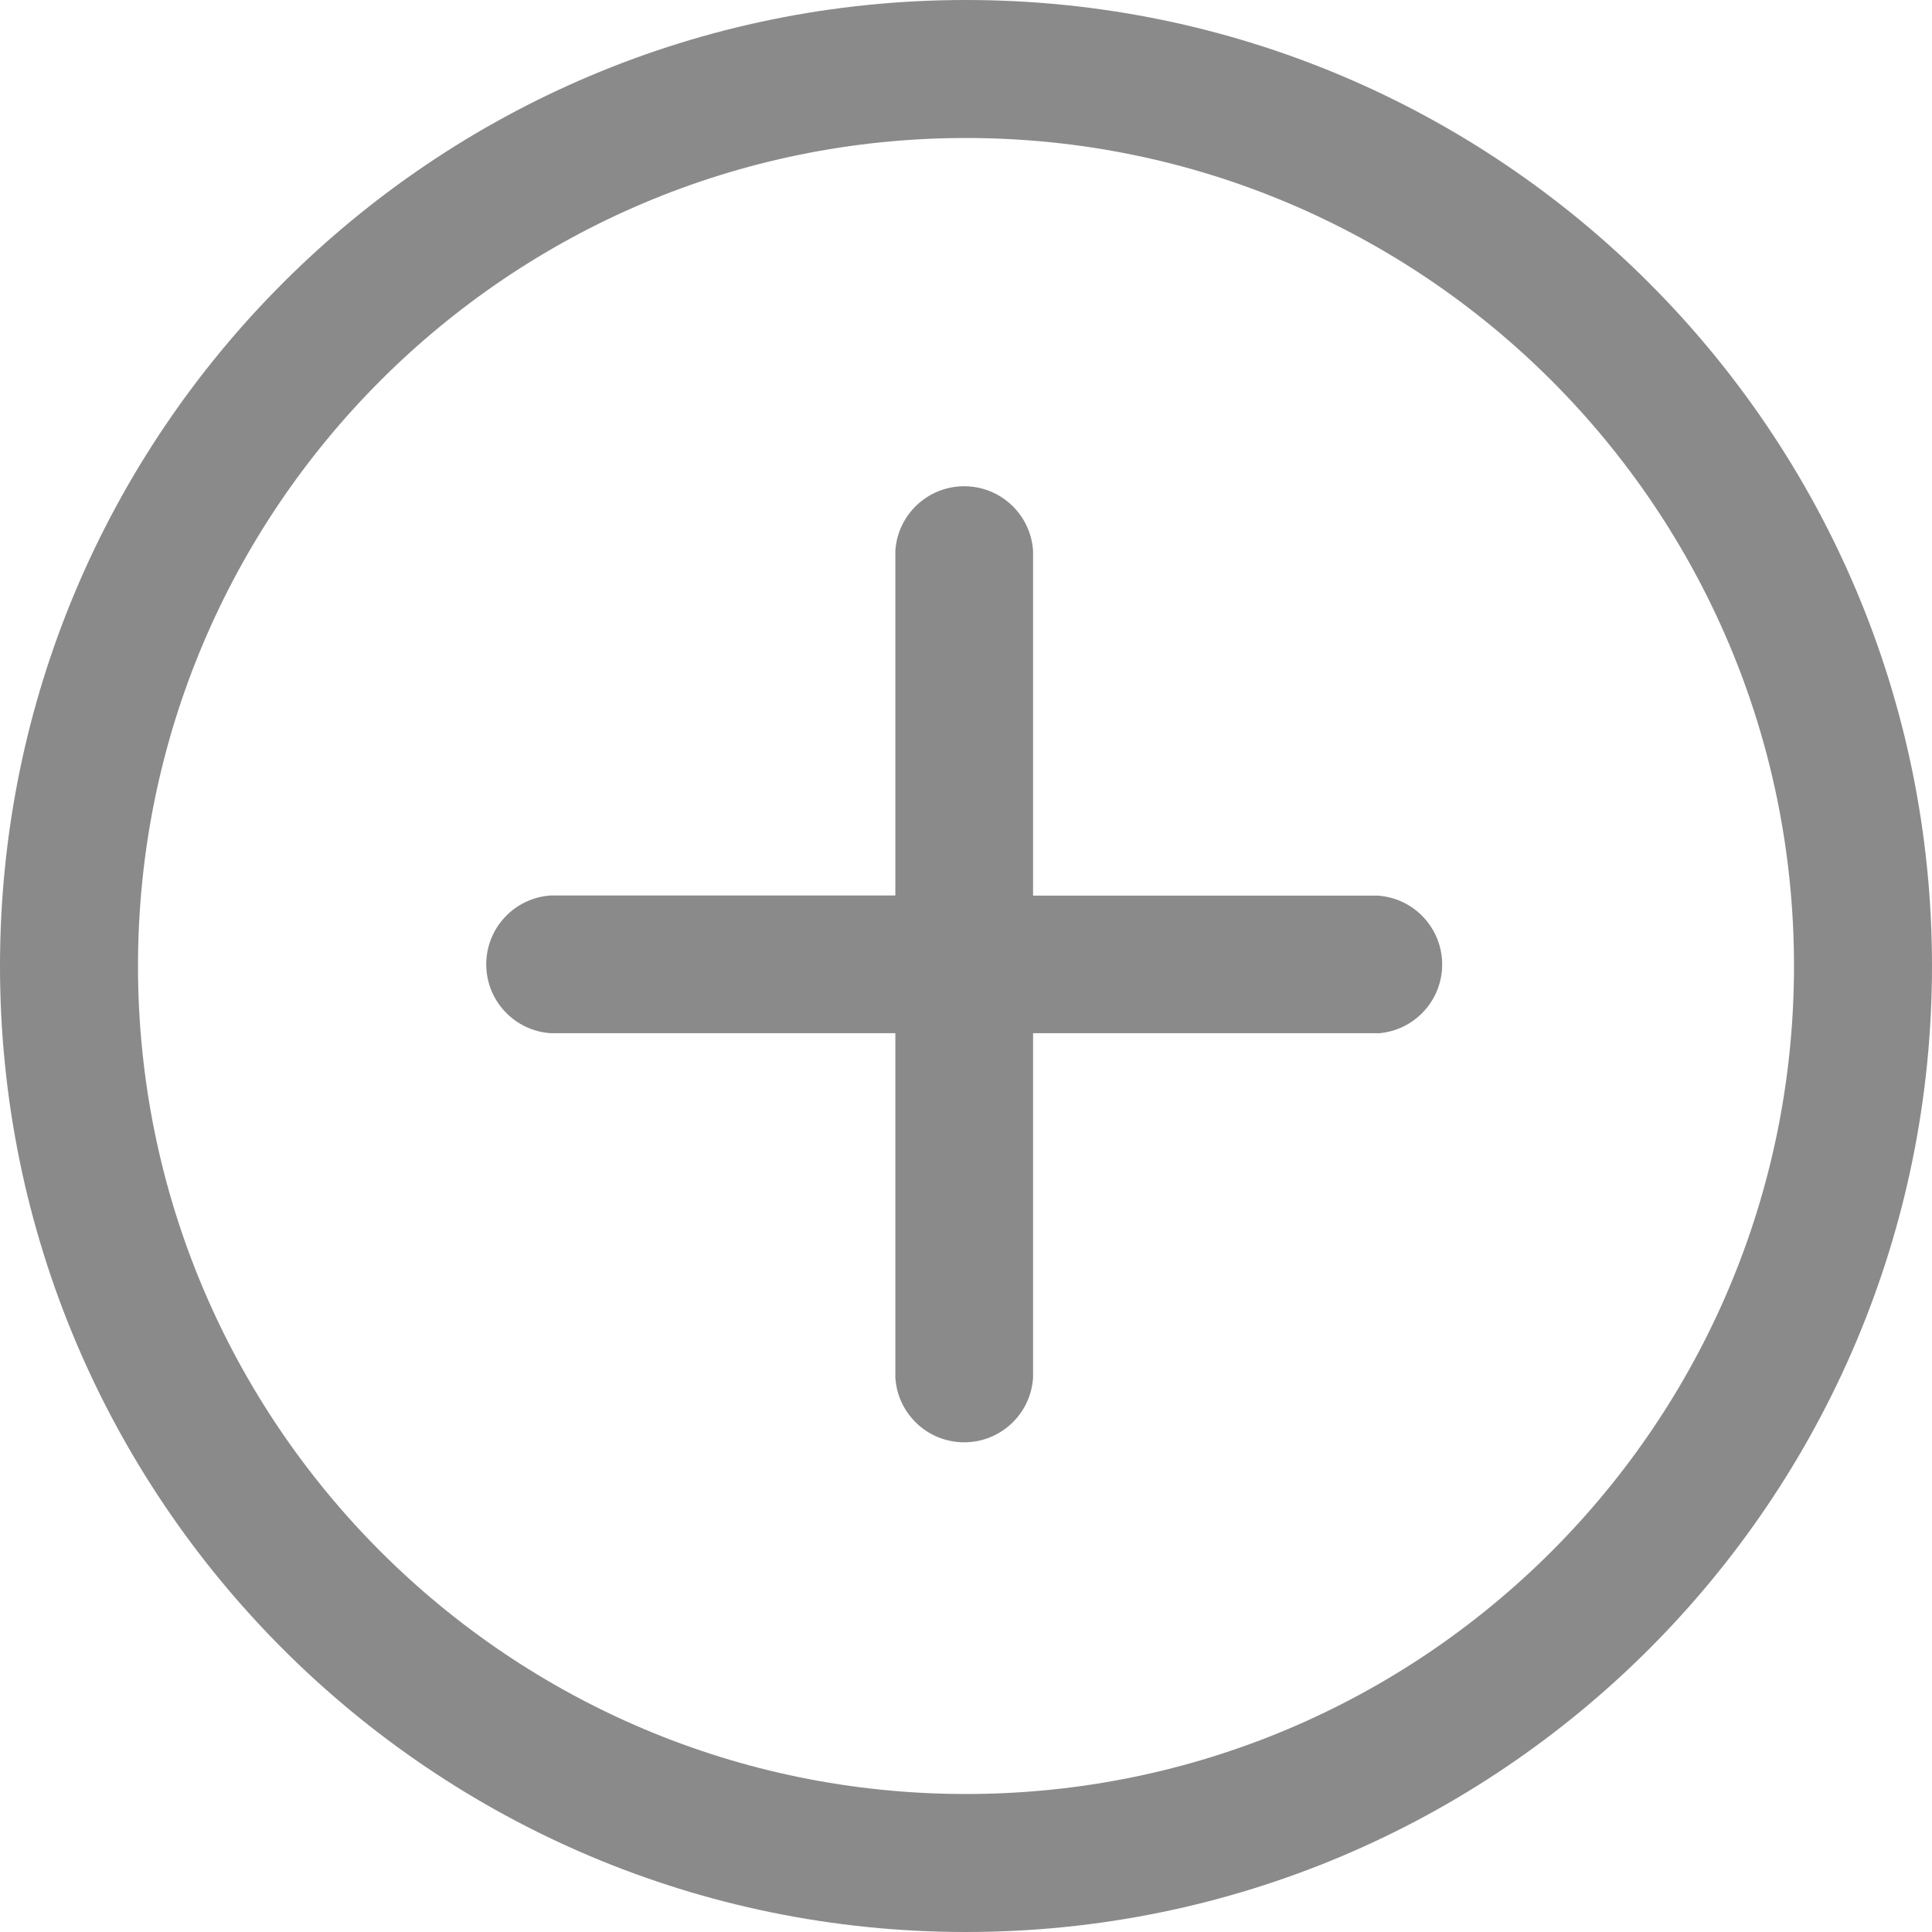
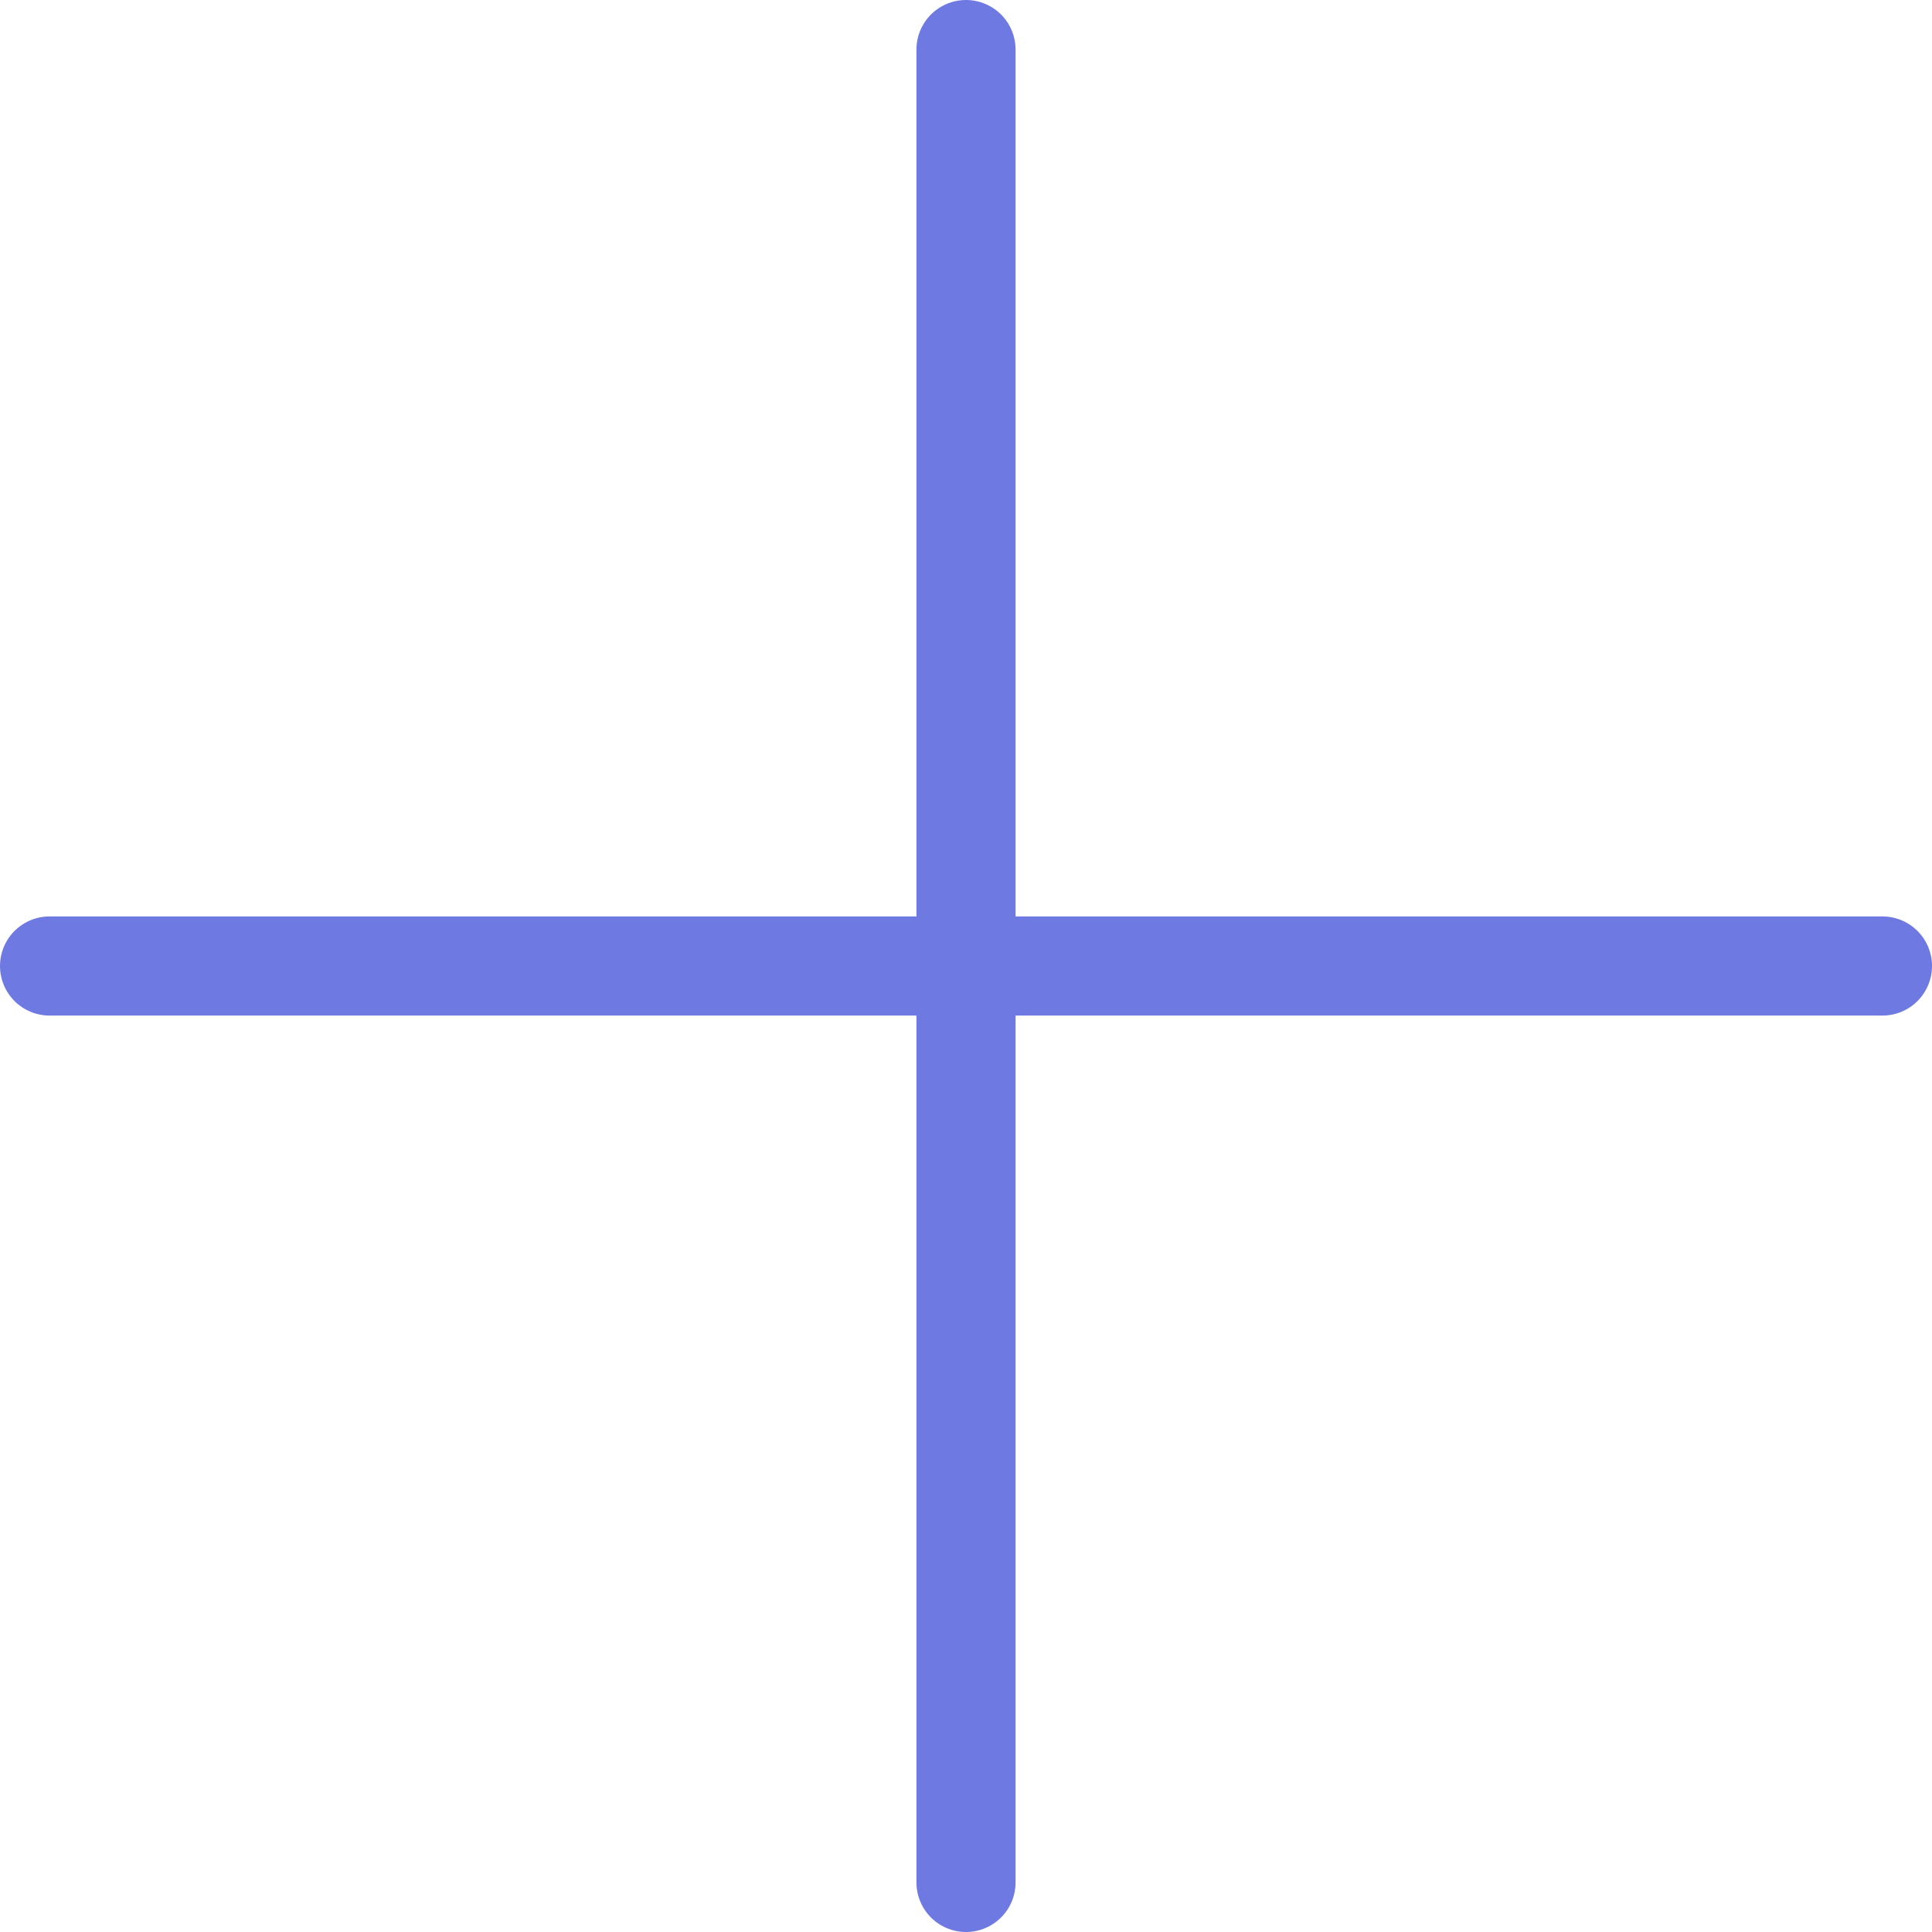
- <svg xmlns="http://www.w3.org/2000/svg" t="1683685699758" class="icon" viewBox="0 0 1024 1024" version="1.1" p-id="1588" width="200" height="200">
-   <path d="M512 1024A512 512 0 1 1 512 0a512 512 0 0 1 0 1024z m0-73.143A438.857 438.857 0 1 0 512 73.143a438.857 438.857 0 0 0 0 877.714z m218.112-403.237H547.547v182.565a36.571 36.571 0 0 1-72.997 0V547.621H291.986a36.571 36.571 0 0 1 0-72.997h182.565V291.986a36.571 36.571 0 0 1 72.997 0V474.697h182.565a36.571 36.571 0 0 1 0 72.997z" p-id="1589" data-spm-anchor-id="a313x.7781069.0.i0" class="selected" fill="#8a8a8a" />
+ <svg xmlns="http://www.w3.org/2000/svg" id="图层_1" data-name="图层 1" viewBox="0 0 194.88 194.88">
+   <defs>
+     <style>.cls-1{fill:none;stroke:#6e79e2;stroke-linecap:round;stroke-linejoin:round;stroke-width:10px;}</style>
+   </defs>
+   <line class="cls-1" x1="97.44" y1="5" x2="97.44" y2="189.88" />
+   <line class="cls-1" x1="189.88" y1="97.44" x2="5" y2="97.44" />
</svg>
